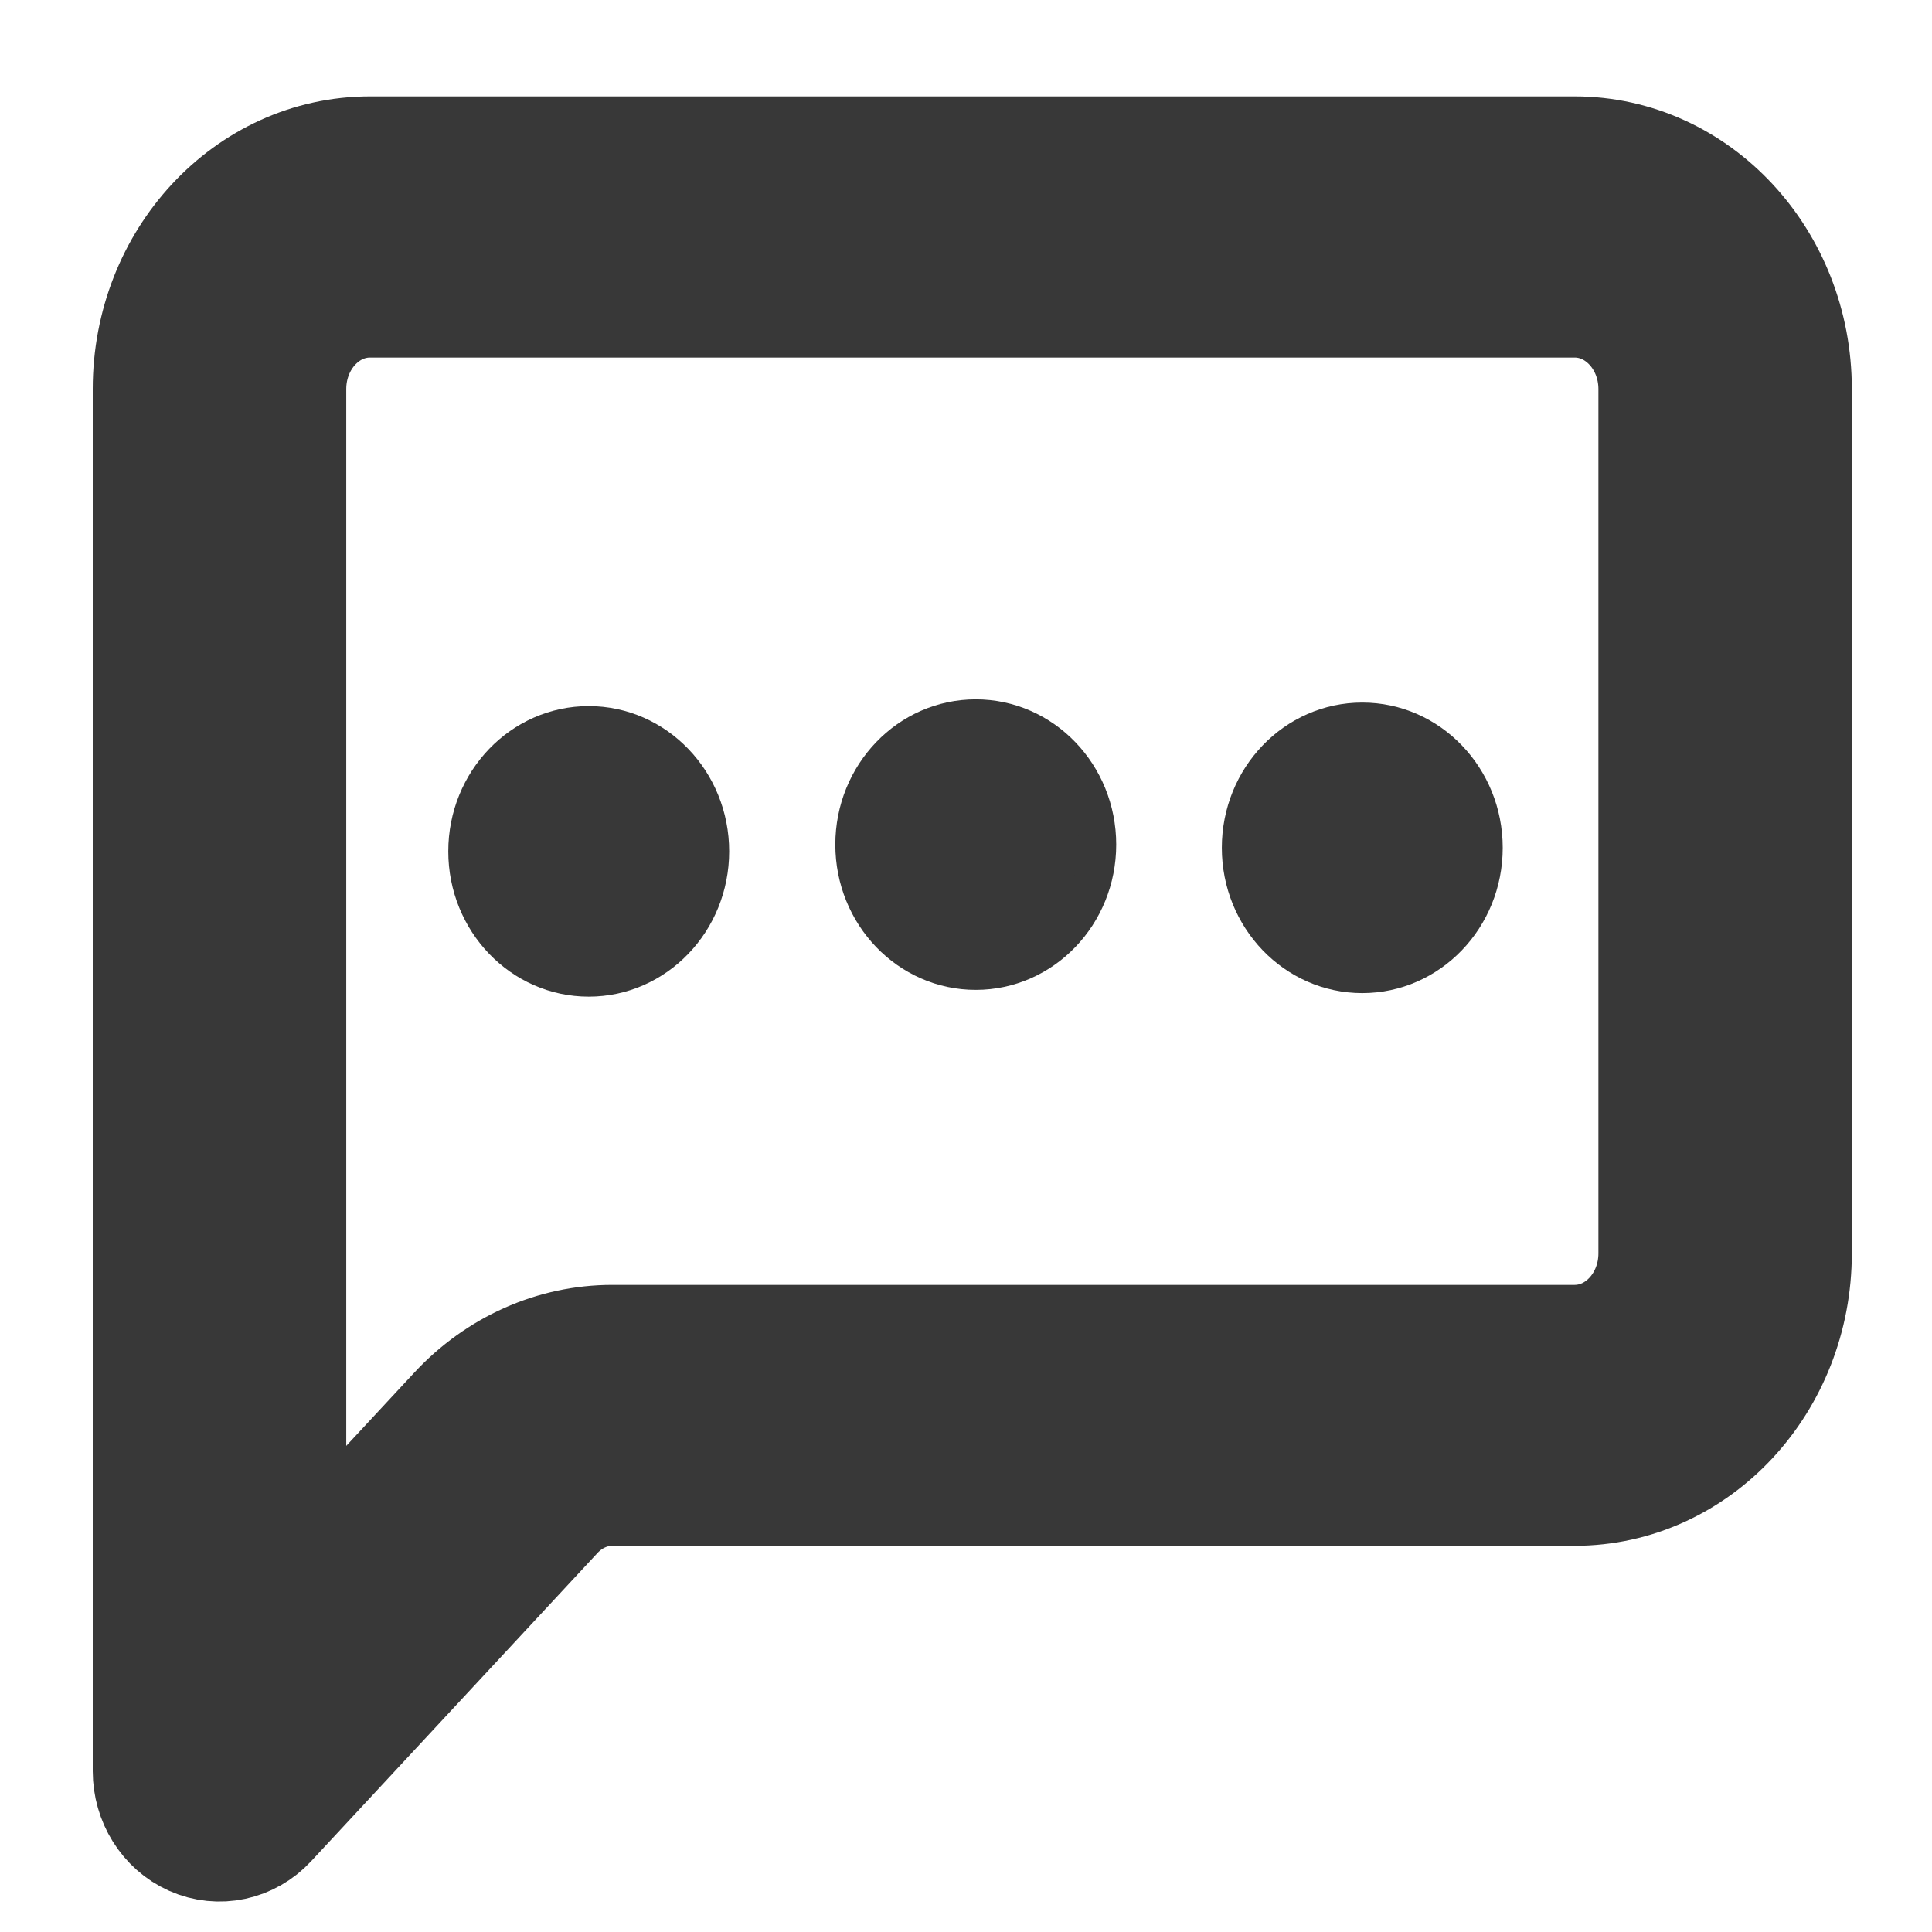
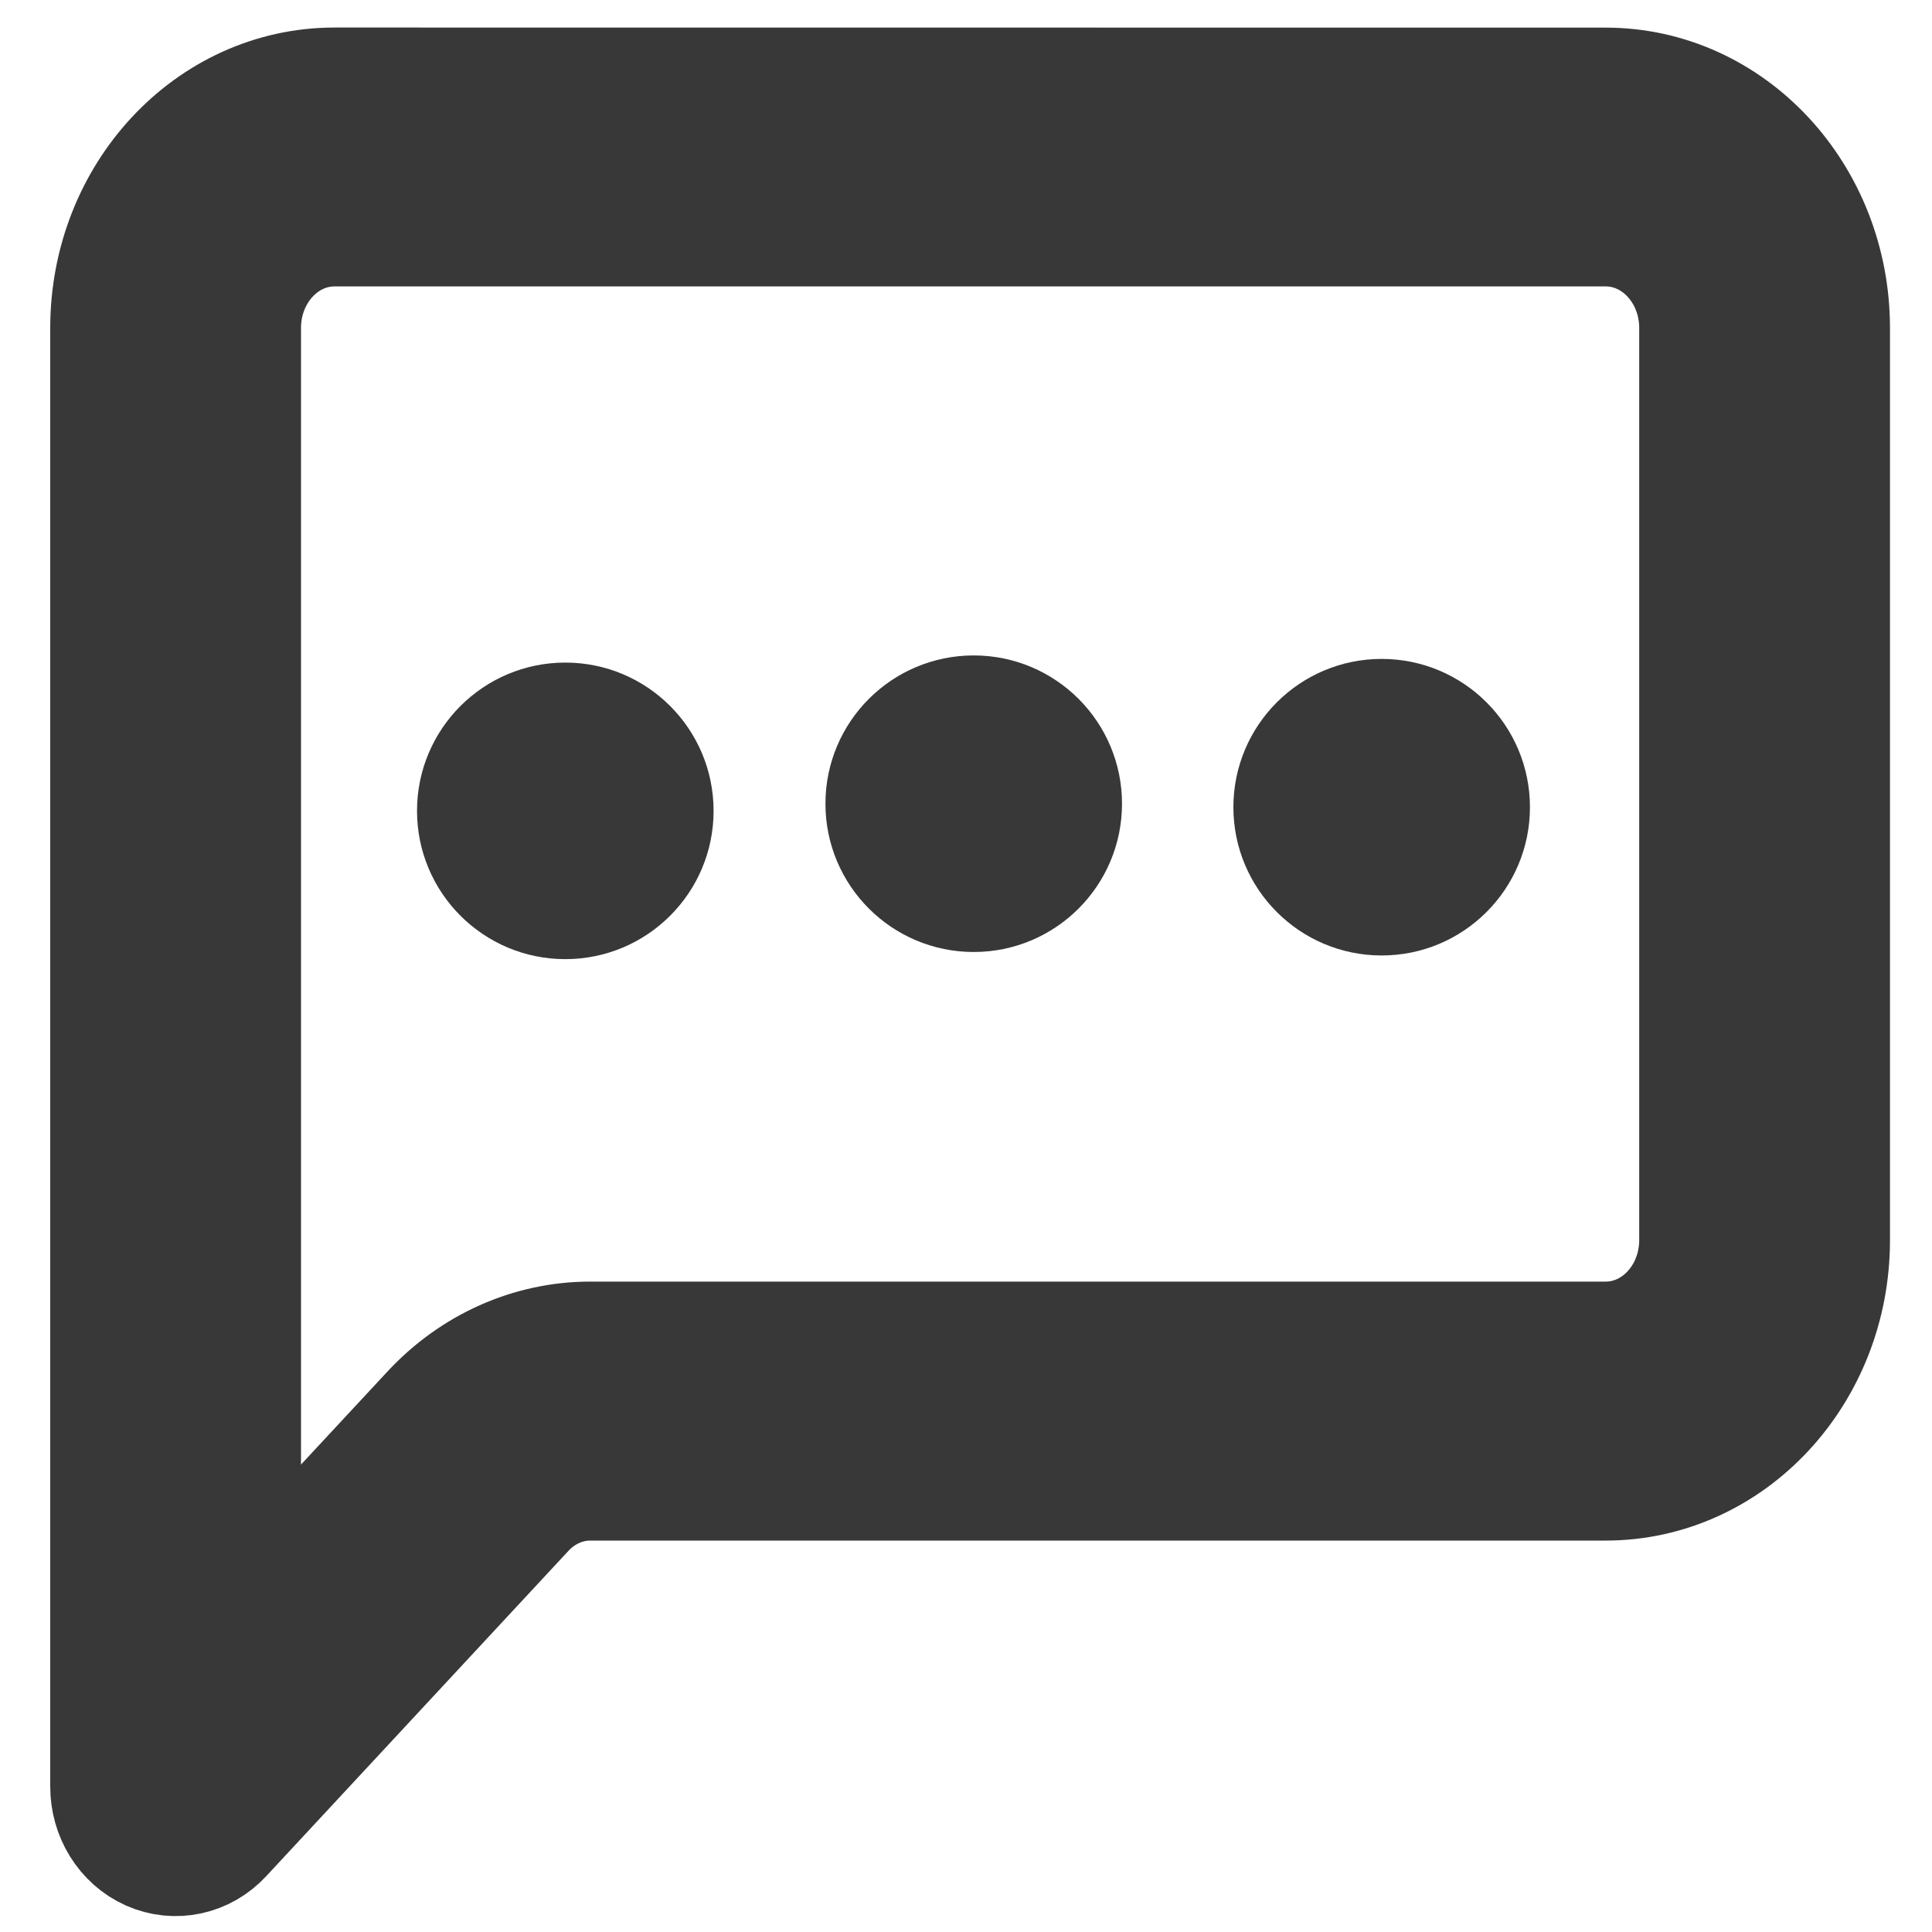
- <svg xmlns="http://www.w3.org/2000/svg" width="18" height="18" class="bi bi-chat-left" viewBox="0 0 18 18" version="1.1" id="svg4" style="fill:currentColor">
+ <svg xmlns="http://www.w3.org/2000/svg" style="fill:currentColor" id="svg4" version="1.1" viewBox="0 0 20 20" class="bi bi-chat-left" height="20" width="20">
  <defs id="defs8" />
-   <path d="m 14.67,2.618 a 0.935,1.007 0 0 1 0.935,1.007 v 8.052 a 0.935,1.007 0 0 1 -0.935,1.007 H 5.705 A 1.87,2.013 0 0 0 4.383,13.273 L 2.513,15.286 V 3.624 A 0.935,1.007 0 0 1 3.448,2.618 Z M 3.448,1.611 A 1.87,2.013 0 0 0 1.577,3.624 V 16.501 a 0.468,0.503 0 0 0 0.799,0.355 l 2.668,-2.872 a 0.935,1.007 0 0 1 0.661,-0.295 h 8.965 a 1.87,2.013 0 0 0 1.87,-2.013 V 3.624 a 1.87,2.013 0 0 0 -1.87,-2.013 z" id="path2" style="fill:#383838;fill-opacity:1;stroke:#383838;stroke-width:1.426;stroke-miterlimit:4;stroke-dasharray:none;stroke-opacity:1" />
-   <ellipse style="fill:#383838;fill-opacity:1;stroke:#383838;stroke-width:0.349;stroke-linecap:round;stroke-linejoin:round;stroke-miterlimit:10;stroke-dasharray:none;stroke-opacity:1;paint-order:markers fill stroke" id="path2265" cx="5.485" cy="7.932" rx="1.134" ry="1.179" />
-   <ellipse cy="7.869" cx="9.091" id="path2265-8" style="fill:#383838;fill-opacity:1;stroke:#383838;stroke-width:0.349;stroke-linecap:round;stroke-linejoin:round;stroke-miterlimit:10;stroke-dasharray:none;stroke-opacity:1;paint-order:markers fill stroke" rx="1.134" ry="1.179" />
-   <ellipse style="fill:#383838;fill-opacity:1;stroke:#383838;stroke-width:0.349;stroke-linecap:round;stroke-linejoin:round;stroke-miterlimit:10;stroke-dasharray:none;stroke-opacity:1;paint-order:markers fill stroke" id="path2265-8-3" cx="12.692" cy="7.899" rx="1.134" ry="1.179" />
+   <path style="fill:#383838;fill-opacity:1;stroke:#383838;stroke-width:1.5;stroke-miterlimit:4;stroke-dasharray:none;stroke-opacity:1" id="path2" d="m 16.622,2.215 a 1.097,1.18 0 0 1 1.097,1.18 v 9.442 a 1.097,1.18 0 0 1 -1.097,1.18 H 6.11 A 2.193,2.36 0 0 0 4.56,14.709 L 2.366,17.07 V 3.396 A 1.097,1.18 0 0 1 3.463,2.215 Z M 3.463,1.035 A 2.193,2.36 0 0 0 1.27,3.396 V 18.494 a 0.548,0.59 0 0 0 0.937,0.417 L 5.335,15.544 a 1.097,1.18 0 0 1 0.775,-0.346 H 16.622 a 2.193,2.36 0 0 0 2.193,-2.36 V 3.396 a 2.193,2.36 0 0 0 -2.193,-2.36 z" />
+   <ellipse ry="1.334" rx="1.334" cy="8.394" cx="5.852" id="path2265" style="fill:#383838;fill-opacity:1;stroke:#383838;stroke-width:0.402;stroke-linecap:round;stroke-linejoin:round;stroke-miterlimit:10;stroke-dasharray:none;stroke-opacity:1;paint-order:markers fill stroke" />
+   <ellipse ry="1.334" rx="1.334" style="fill:#383838;fill-opacity:1;stroke:#383838;stroke-width:0.402;stroke-linecap:round;stroke-linejoin:round;stroke-miterlimit:10;stroke-dasharray:none;stroke-opacity:1;paint-order:markers fill stroke" id="path2265-8" cx="10.08" cy="8.32" />
+   <ellipse ry="1.334" rx="1.334" cy="8.356" cx="14.303" id="path2265-8-3" style="fill:#383838;fill-opacity:1;stroke:#383838;stroke-width:0.402;stroke-linecap:round;stroke-linejoin:round;stroke-miterlimit:10;stroke-dasharray:none;stroke-opacity:1;paint-order:markers fill stroke" />
</svg>
